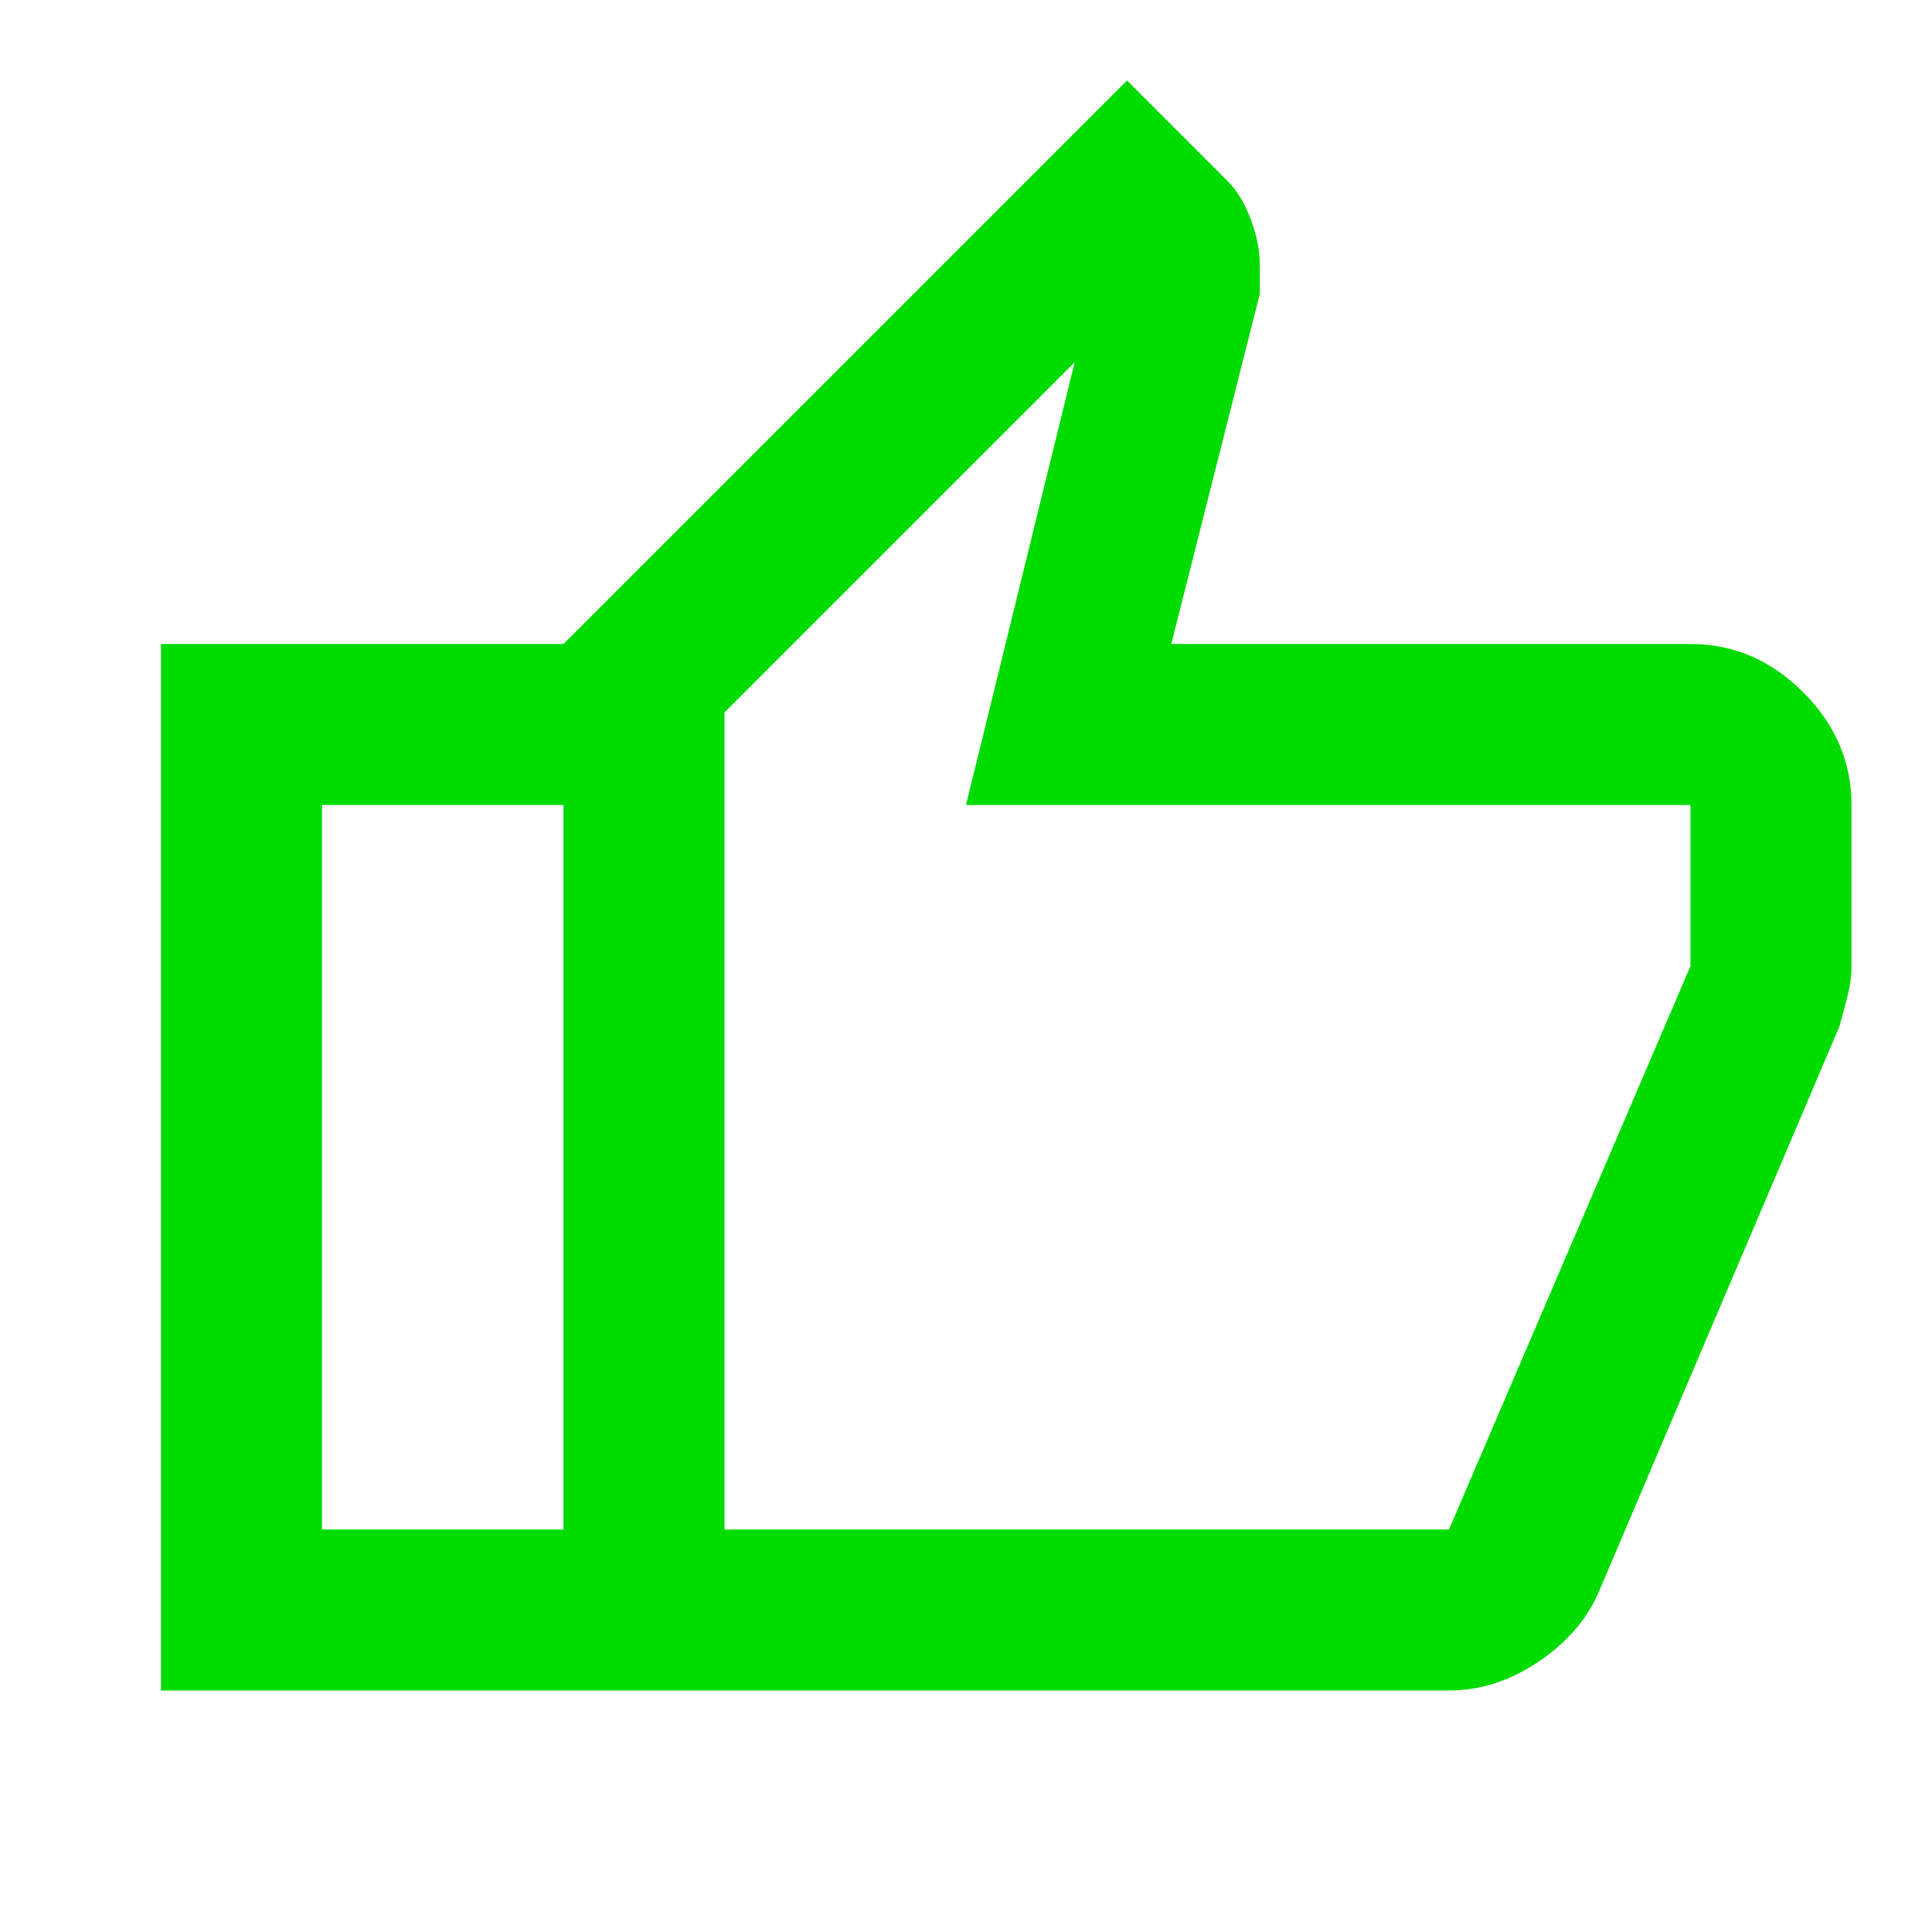
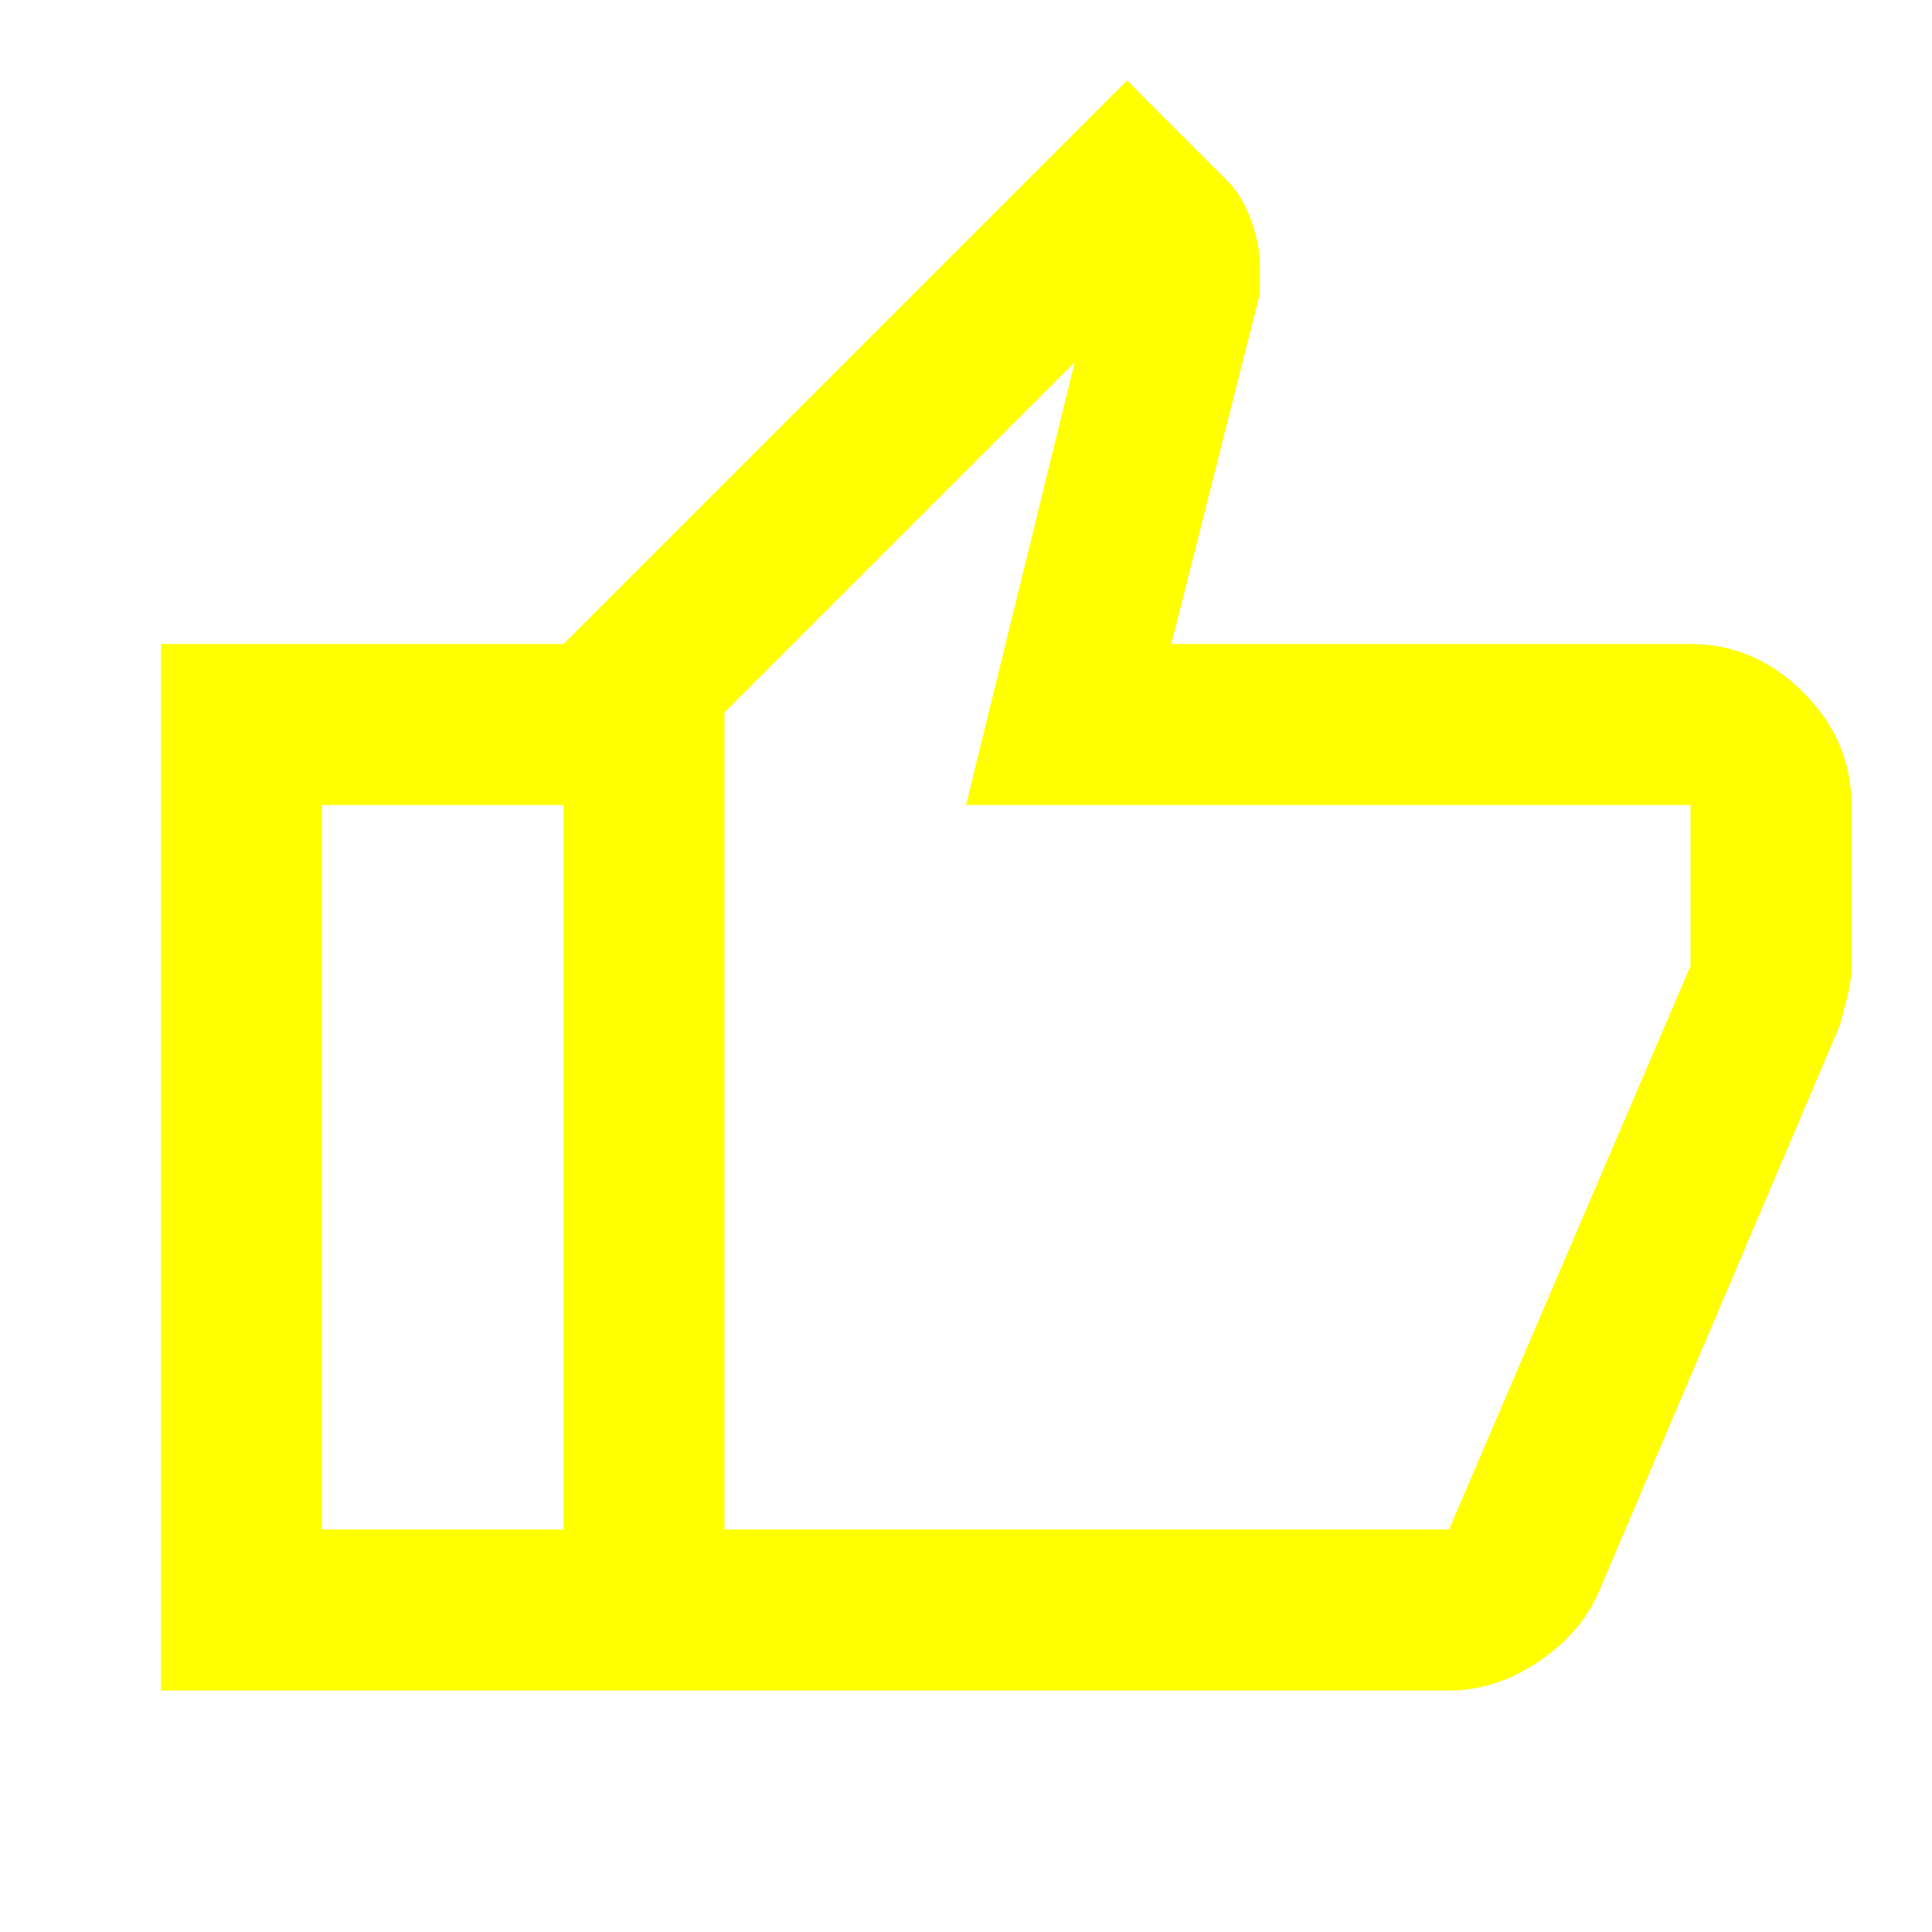
- <svg xmlns="http://www.w3.org/2000/svg" height="24" viewBox="0 -960 960 960" width="24" fill="rgb(0, 219, 0)">
+ <svg xmlns="http://www.w3.org/2000/svg" height="24" viewBox="0 -960 960 960" width="24" fill="rgb(255, 255, 0)">
  <path d="M720-120H280v-520l280-280 50 50q7 7 11.5 19t4.5 23v14l-44 174h258q32 0 56 24t24 56v80q0 7-2 15t-4 15L794-168q-9 20-30 34t-44 14Zm-360-80h360l120-280v-80H480l54-220-174 174v406Zm0-406v406-406Zm-80-34v80H160v360h120v80H80v-520h200Z" />
</svg>
